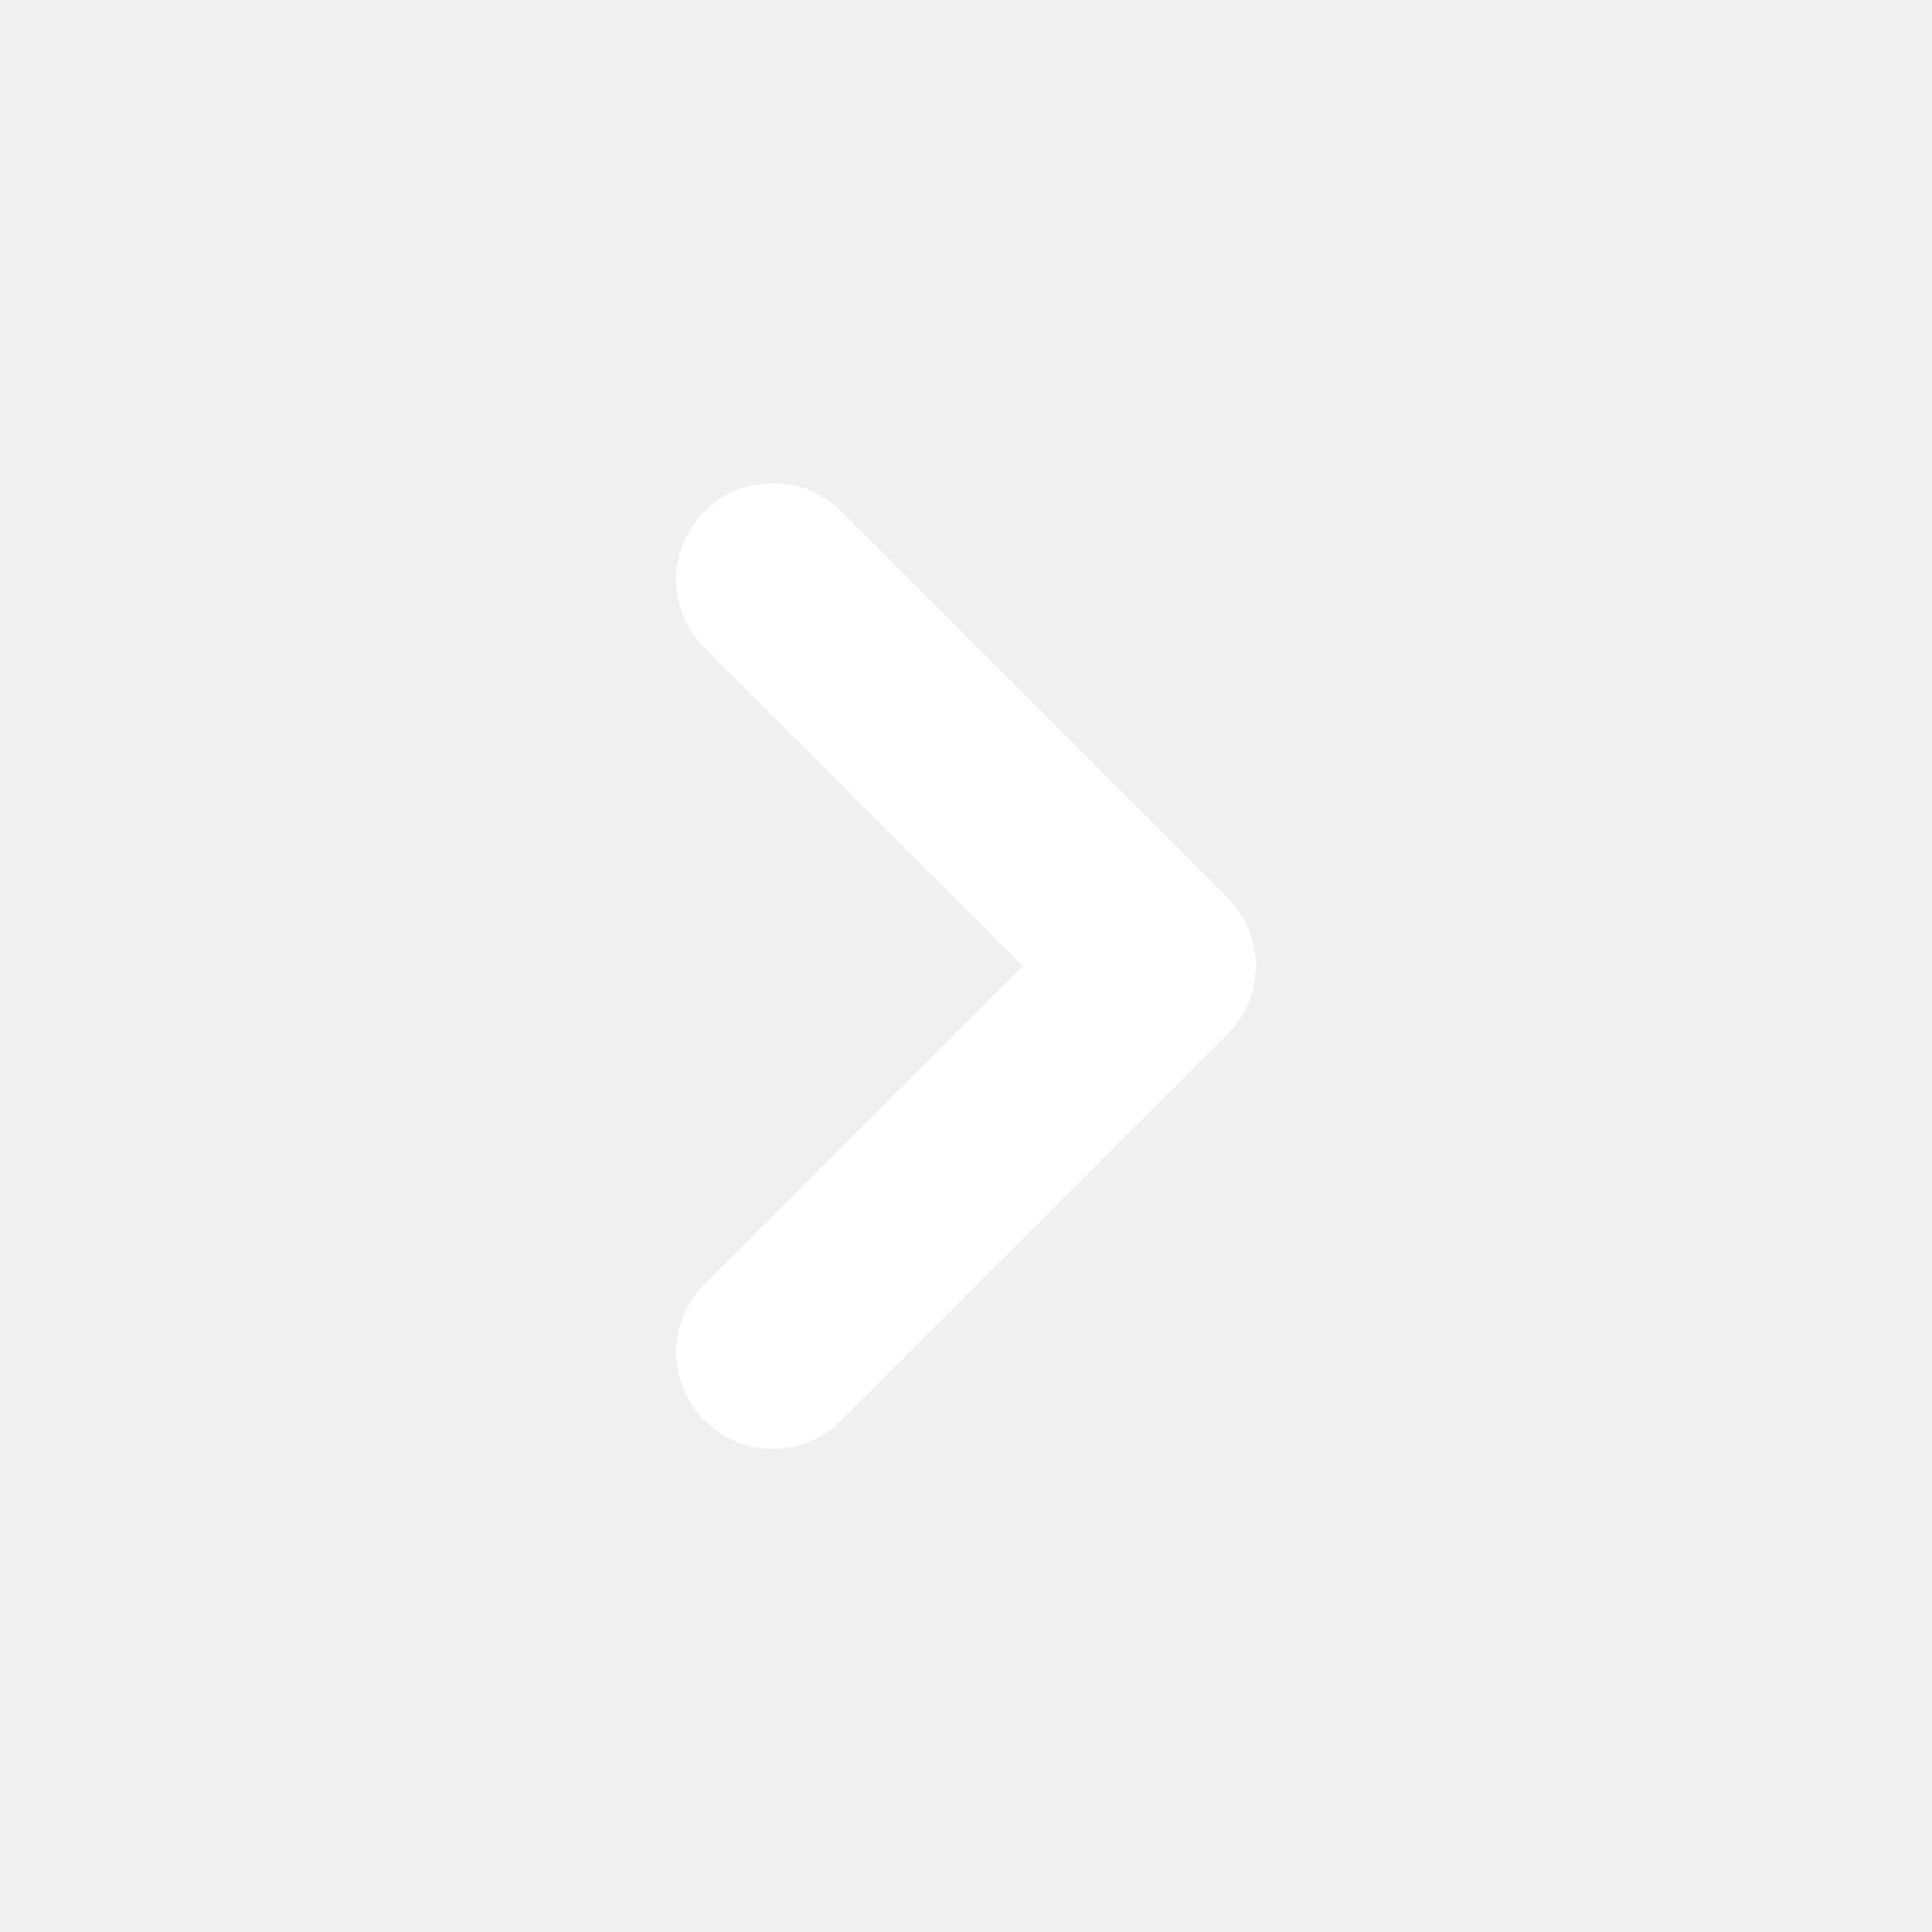
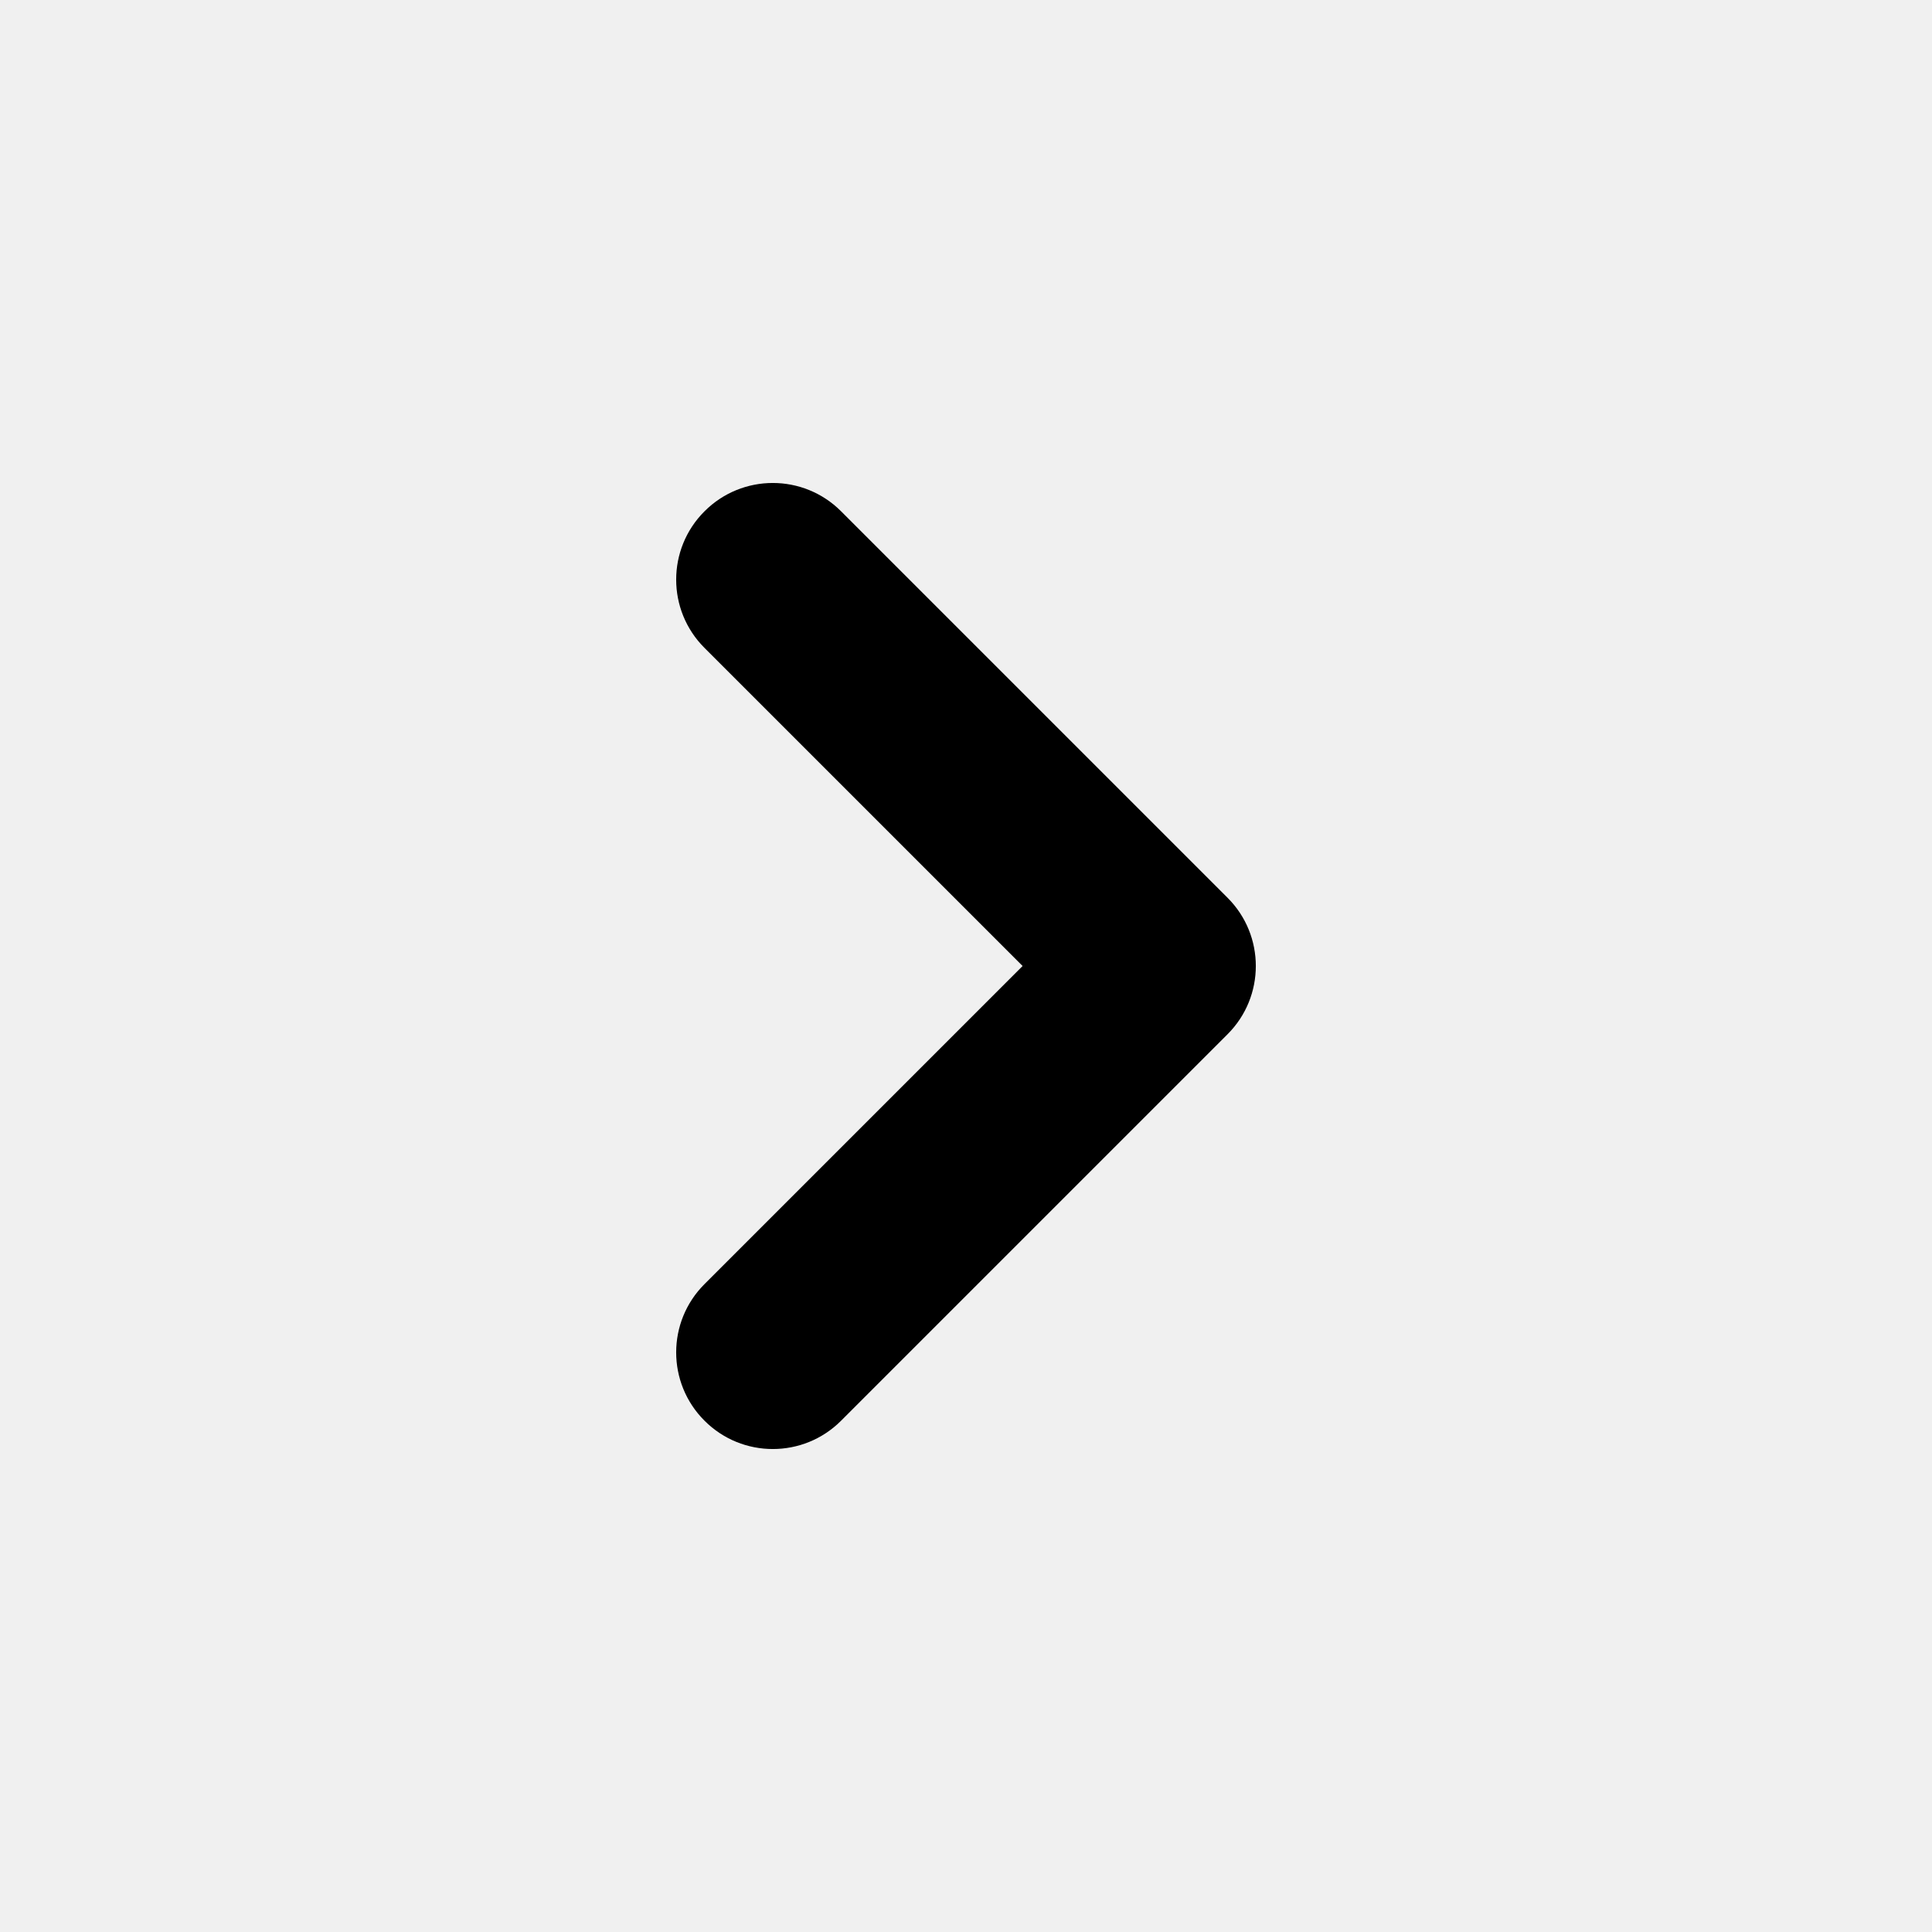
<svg xmlns="http://www.w3.org/2000/svg" width="20" height="20" viewBox="0 0 20 20" fill="none">
-   <path d="M7.293 14.707C6.902 14.317 6.902 13.683 7.293 13.293L10.586 10L7.293 6.707C6.902 6.317 6.902 5.683 7.293 5.293C7.683 4.902 8.317 4.902 8.707 5.293L12.707 9.293C13.098 9.683 13.098 10.317 12.707 10.707L8.707 14.707C8.317 15.098 7.683 15.098 7.293 14.707Z" fill="white" />
+   <path d="M7.293 14.707C6.902 14.317 6.902 13.683 7.293 13.293L10.586 10L7.293 6.707C6.902 6.317 6.902 5.683 7.293 5.293C7.683 4.902 8.317 4.902 8.707 5.293L12.707 9.293C13.098 9.683 13.098 10.317 12.707 10.707L8.707 14.707C8.317 15.098 7.683 15.098 7.293 14.707Z" fill="currentColor" />
</svg>
